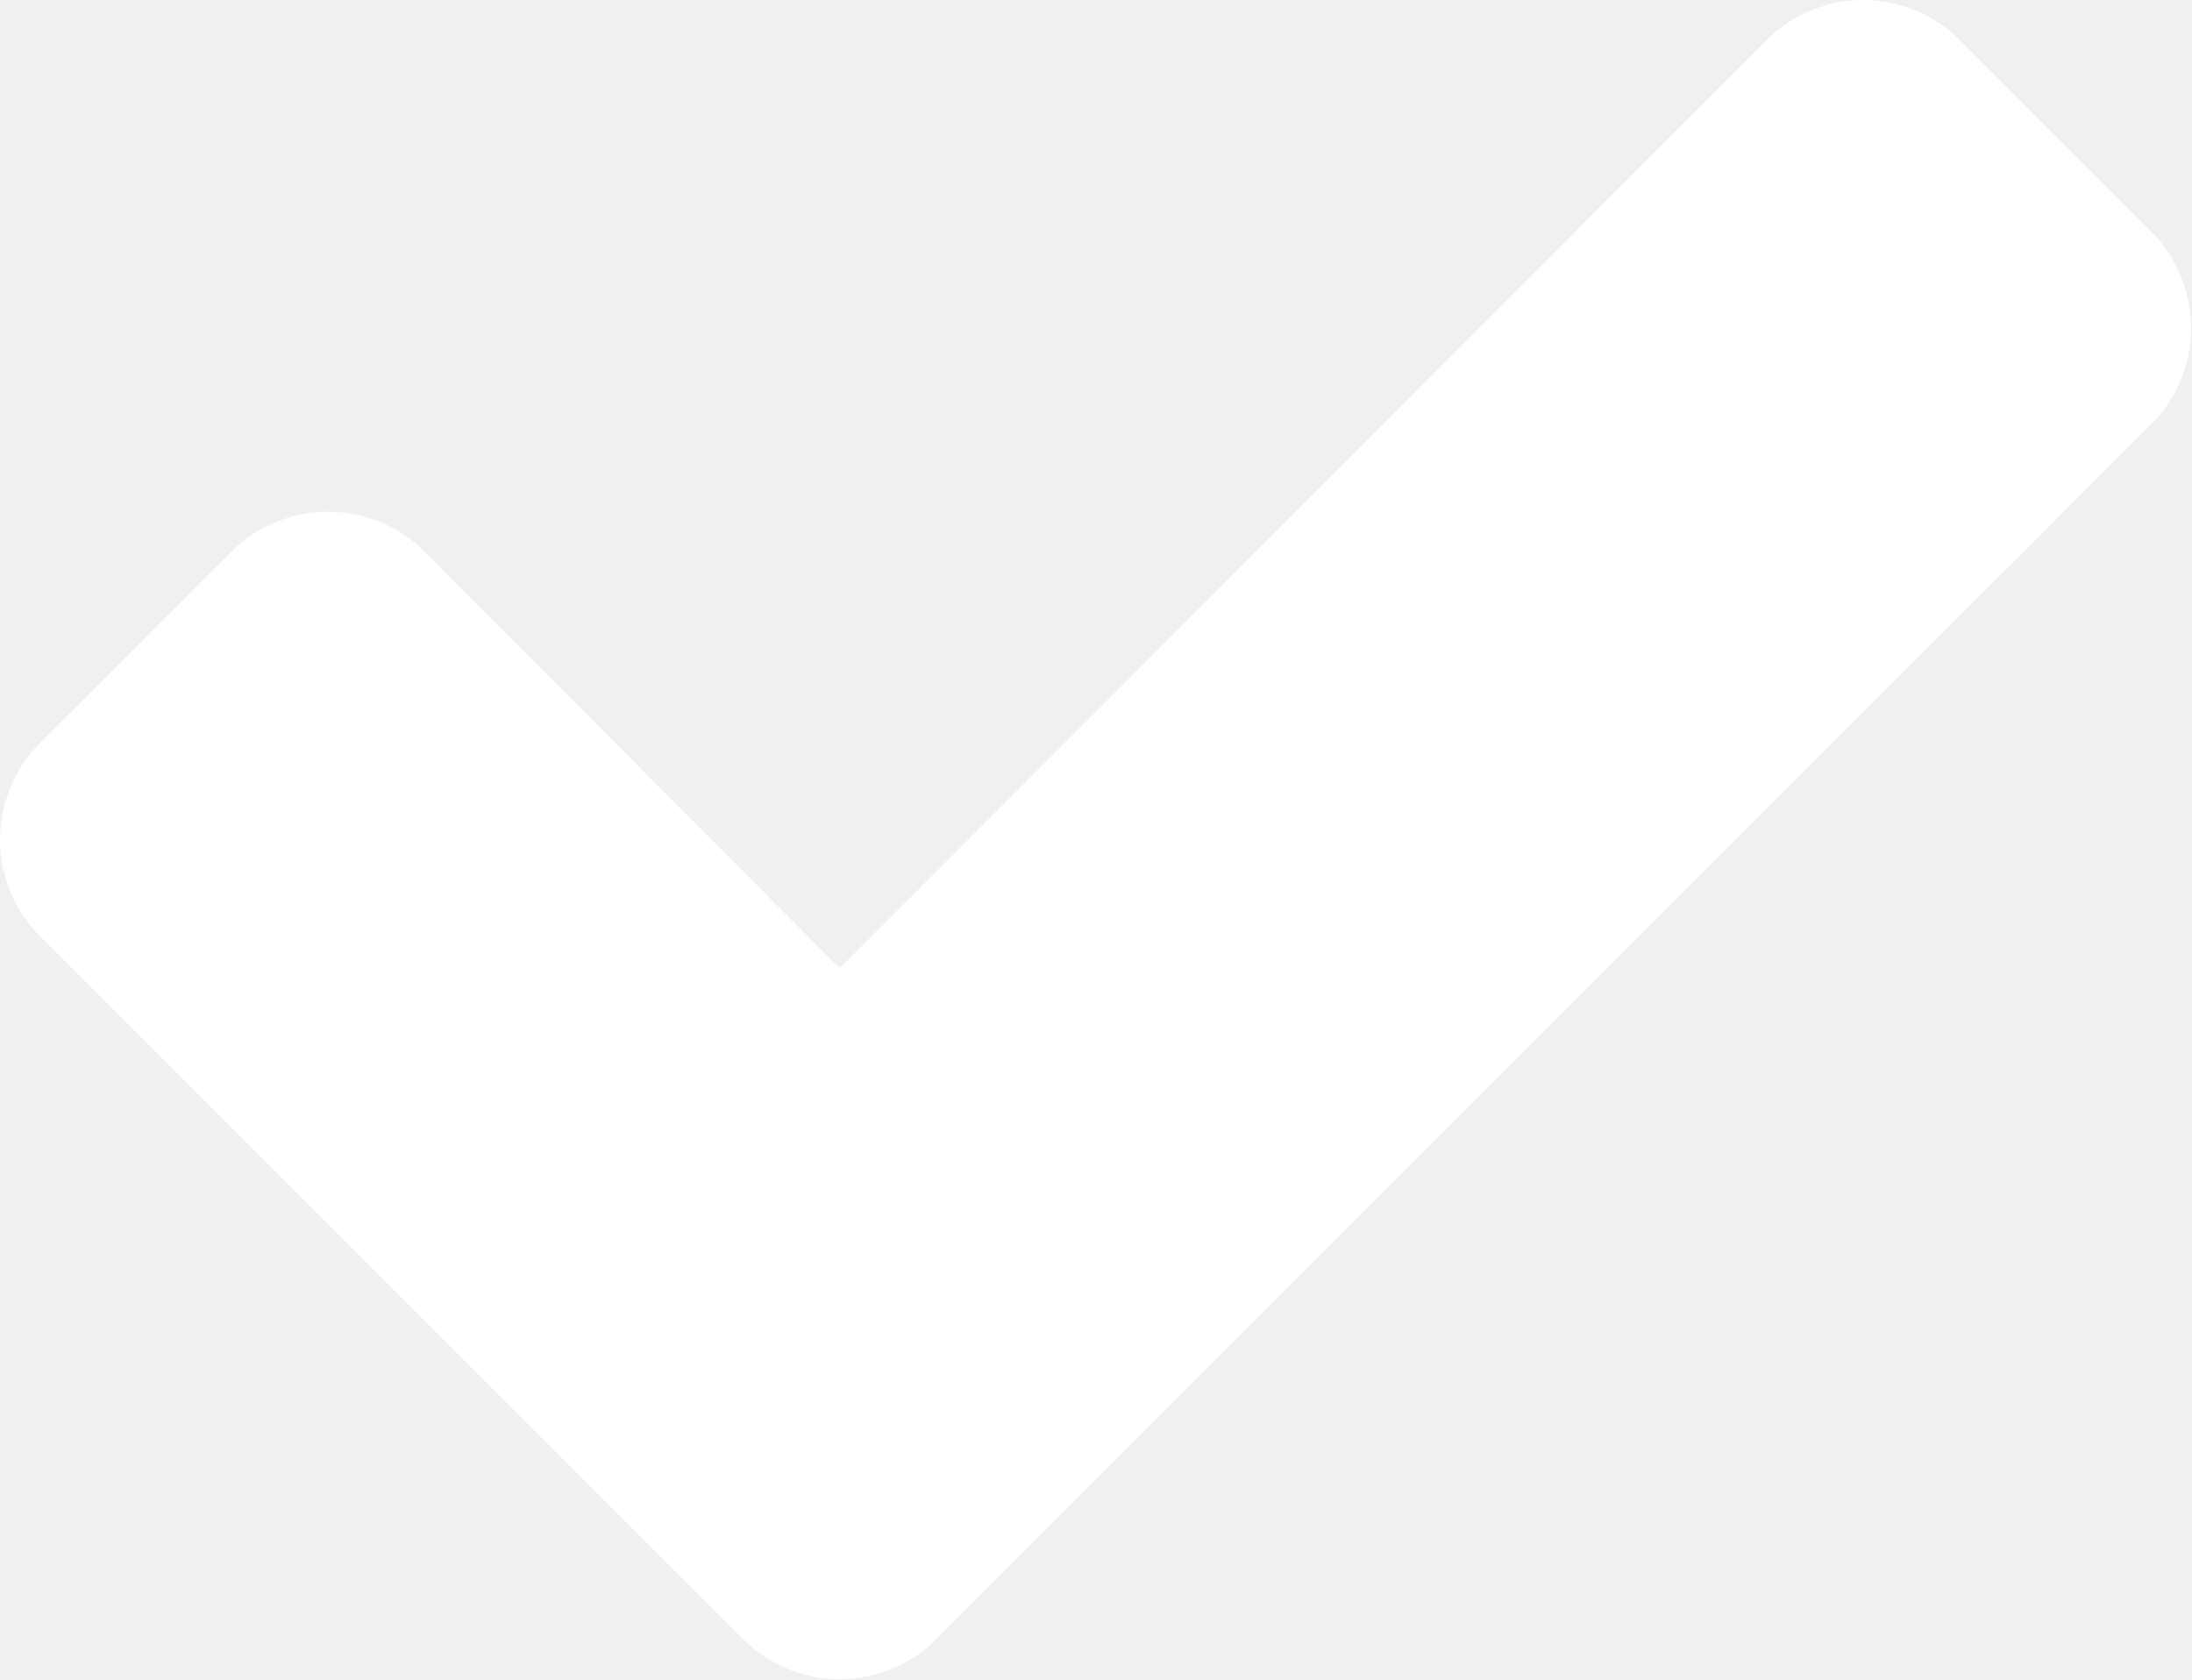
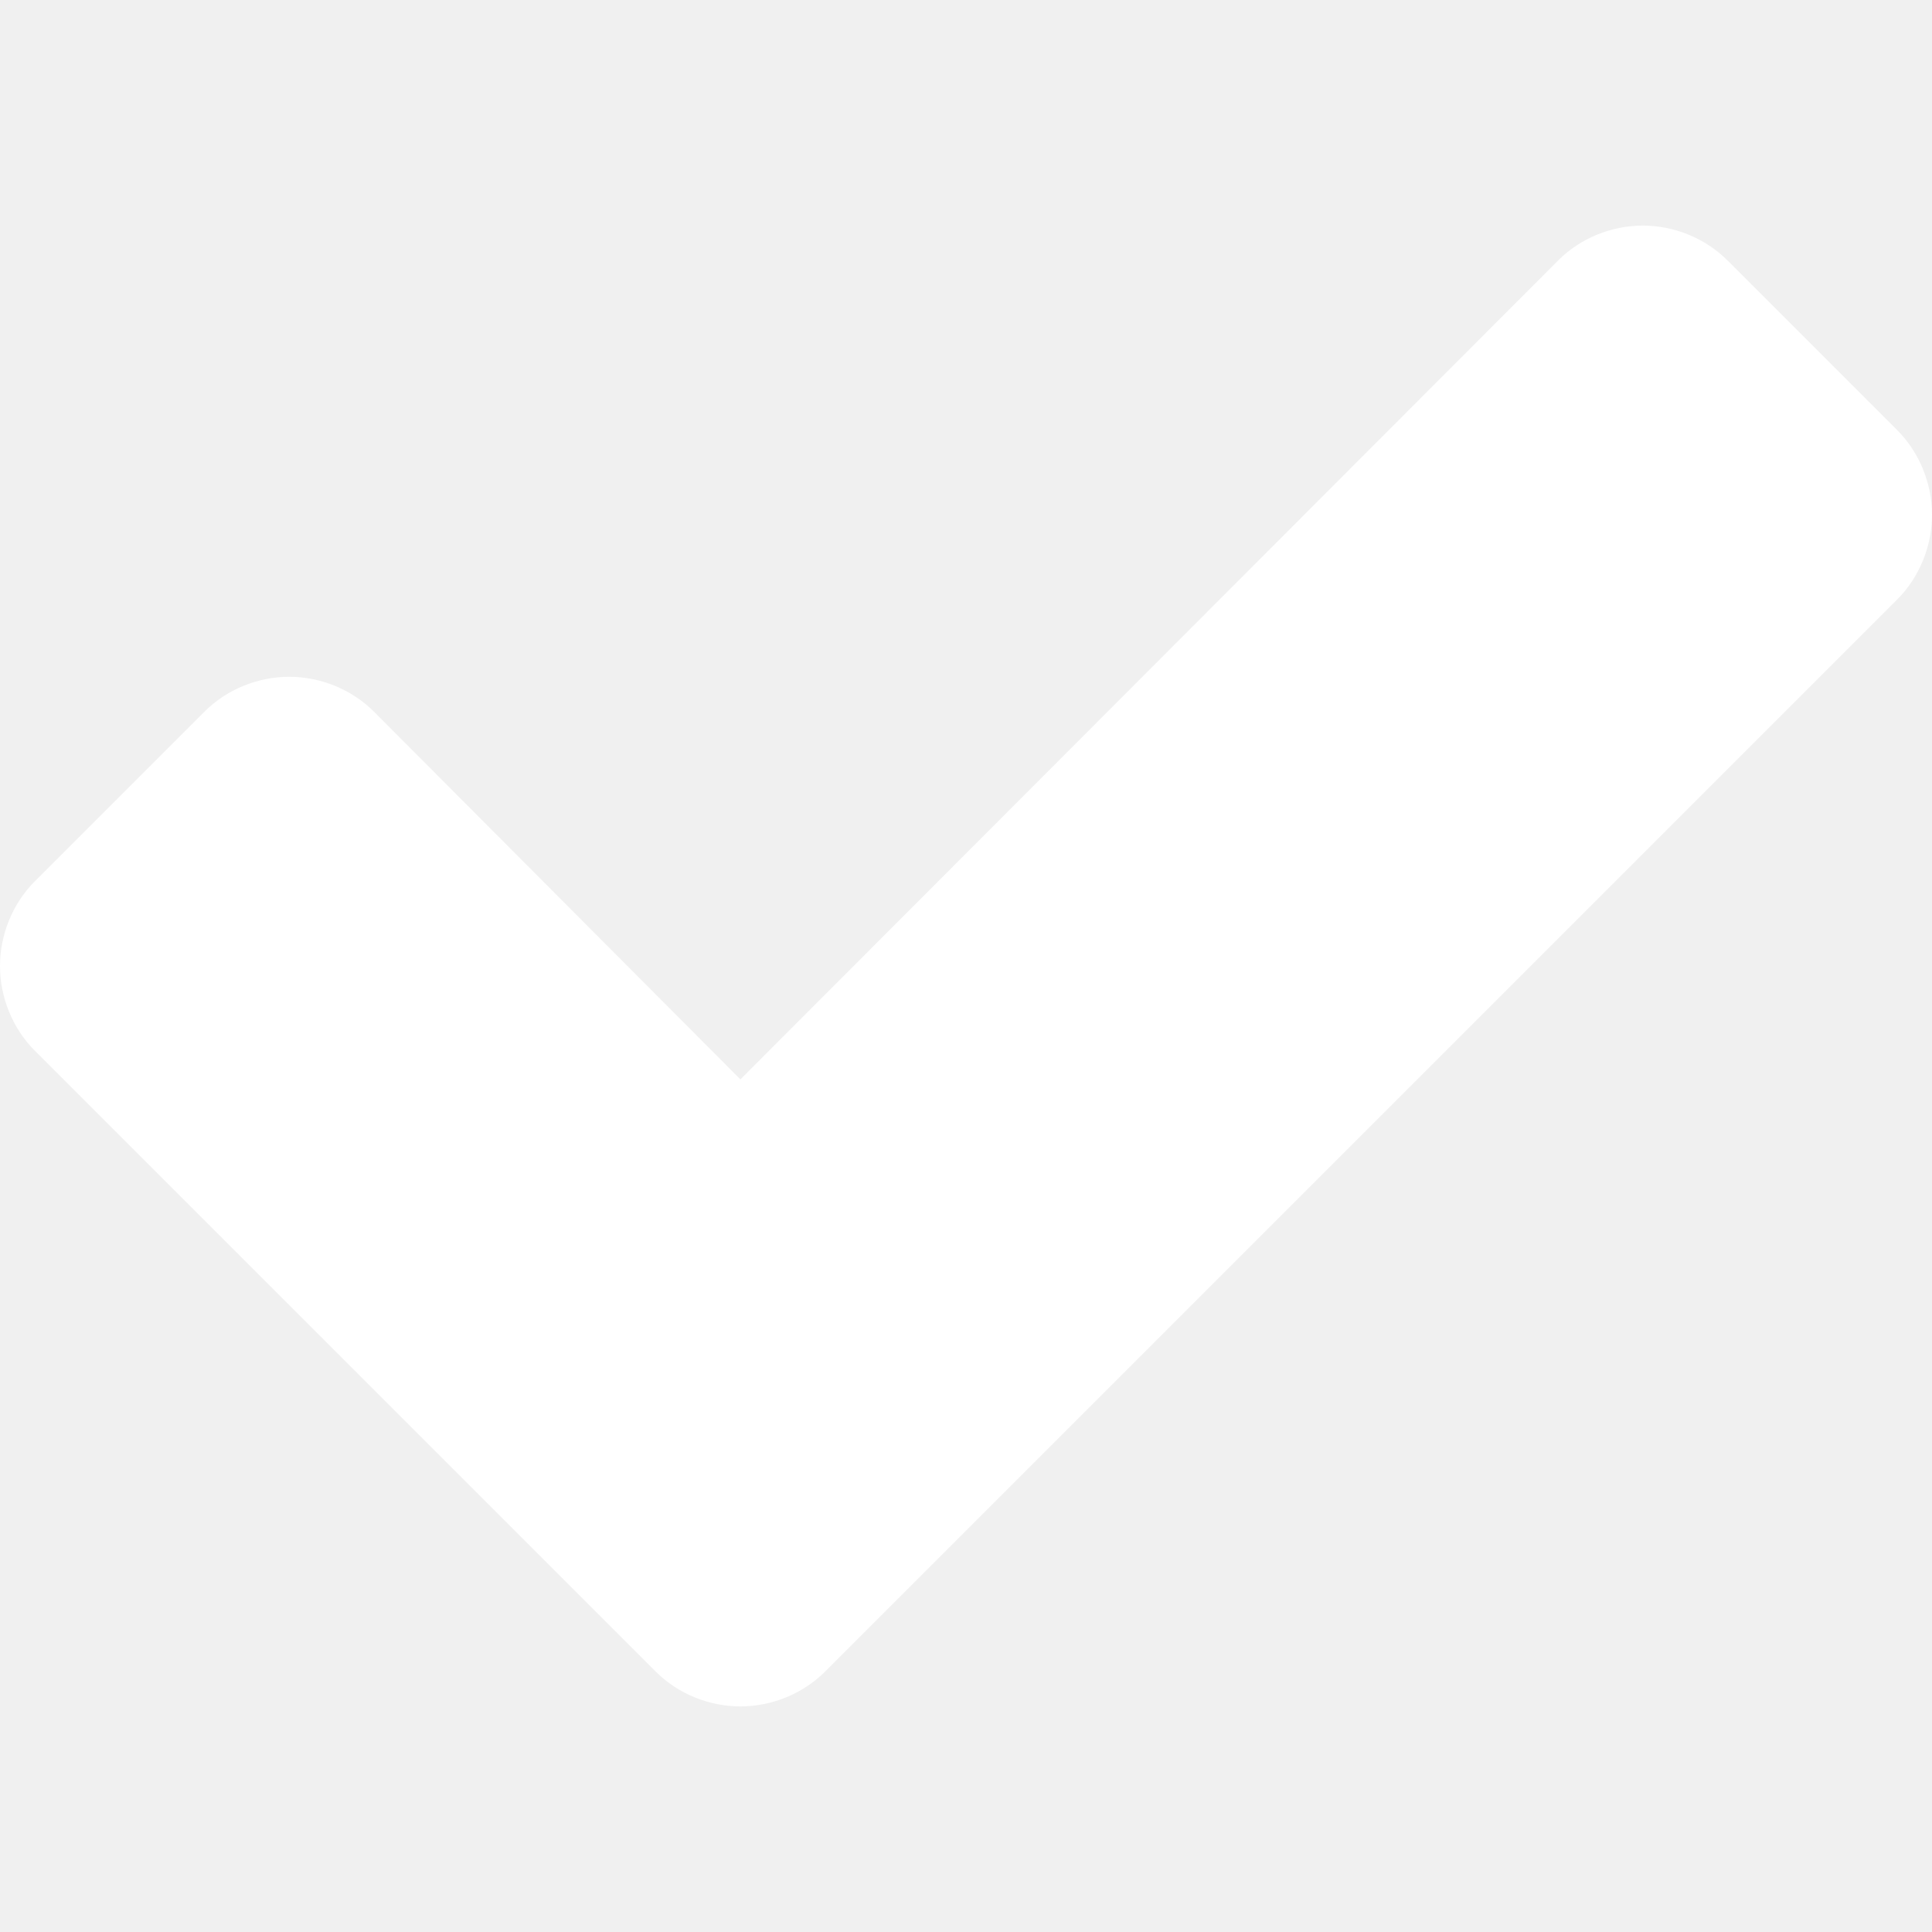
- <svg xmlns="http://www.w3.org/2000/svg" version="1.1" id="Layer_1" x="0px" y="0px" width="18.164px" height="13.922px" viewBox="0 0 18.164 13.922" enable-background="new 0 0 18.164 13.922" xml:space="preserve">
+ <svg xmlns="http://www.w3.org/2000/svg" version="1.1" id="Layer_1" x="0px" y="0px" width="10px" height="10px" viewBox="0 0 18.164 13.922" enable-background="new 0 0 18.164 13.922" xml:space="preserve">
  <g>
    <path fill="#FFFFFF" d="M17.836,3.516L9.352,12l-1.594,1.594c-0.211,0.211-0.504,0.328-0.797,0.328s-0.586-0.117-0.797-0.328   L4.57,12L0.328,7.758C0.117,7.547,0,7.254,0,6.961s0.117-0.586,0.328-0.797L1.922,4.57c0.211-0.211,0.504-0.328,0.797-0.328   S3.305,4.359,3.516,4.57l3.445,3.457l7.688-7.699C14.859,0.117,15.152,0,15.445,0s0.586,0.117,0.797,0.328l1.594,1.594   c0.211,0.211,0.328,0.504,0.328,0.797S18.047,3.305,17.836,3.516z" />
  </g>
</svg>
